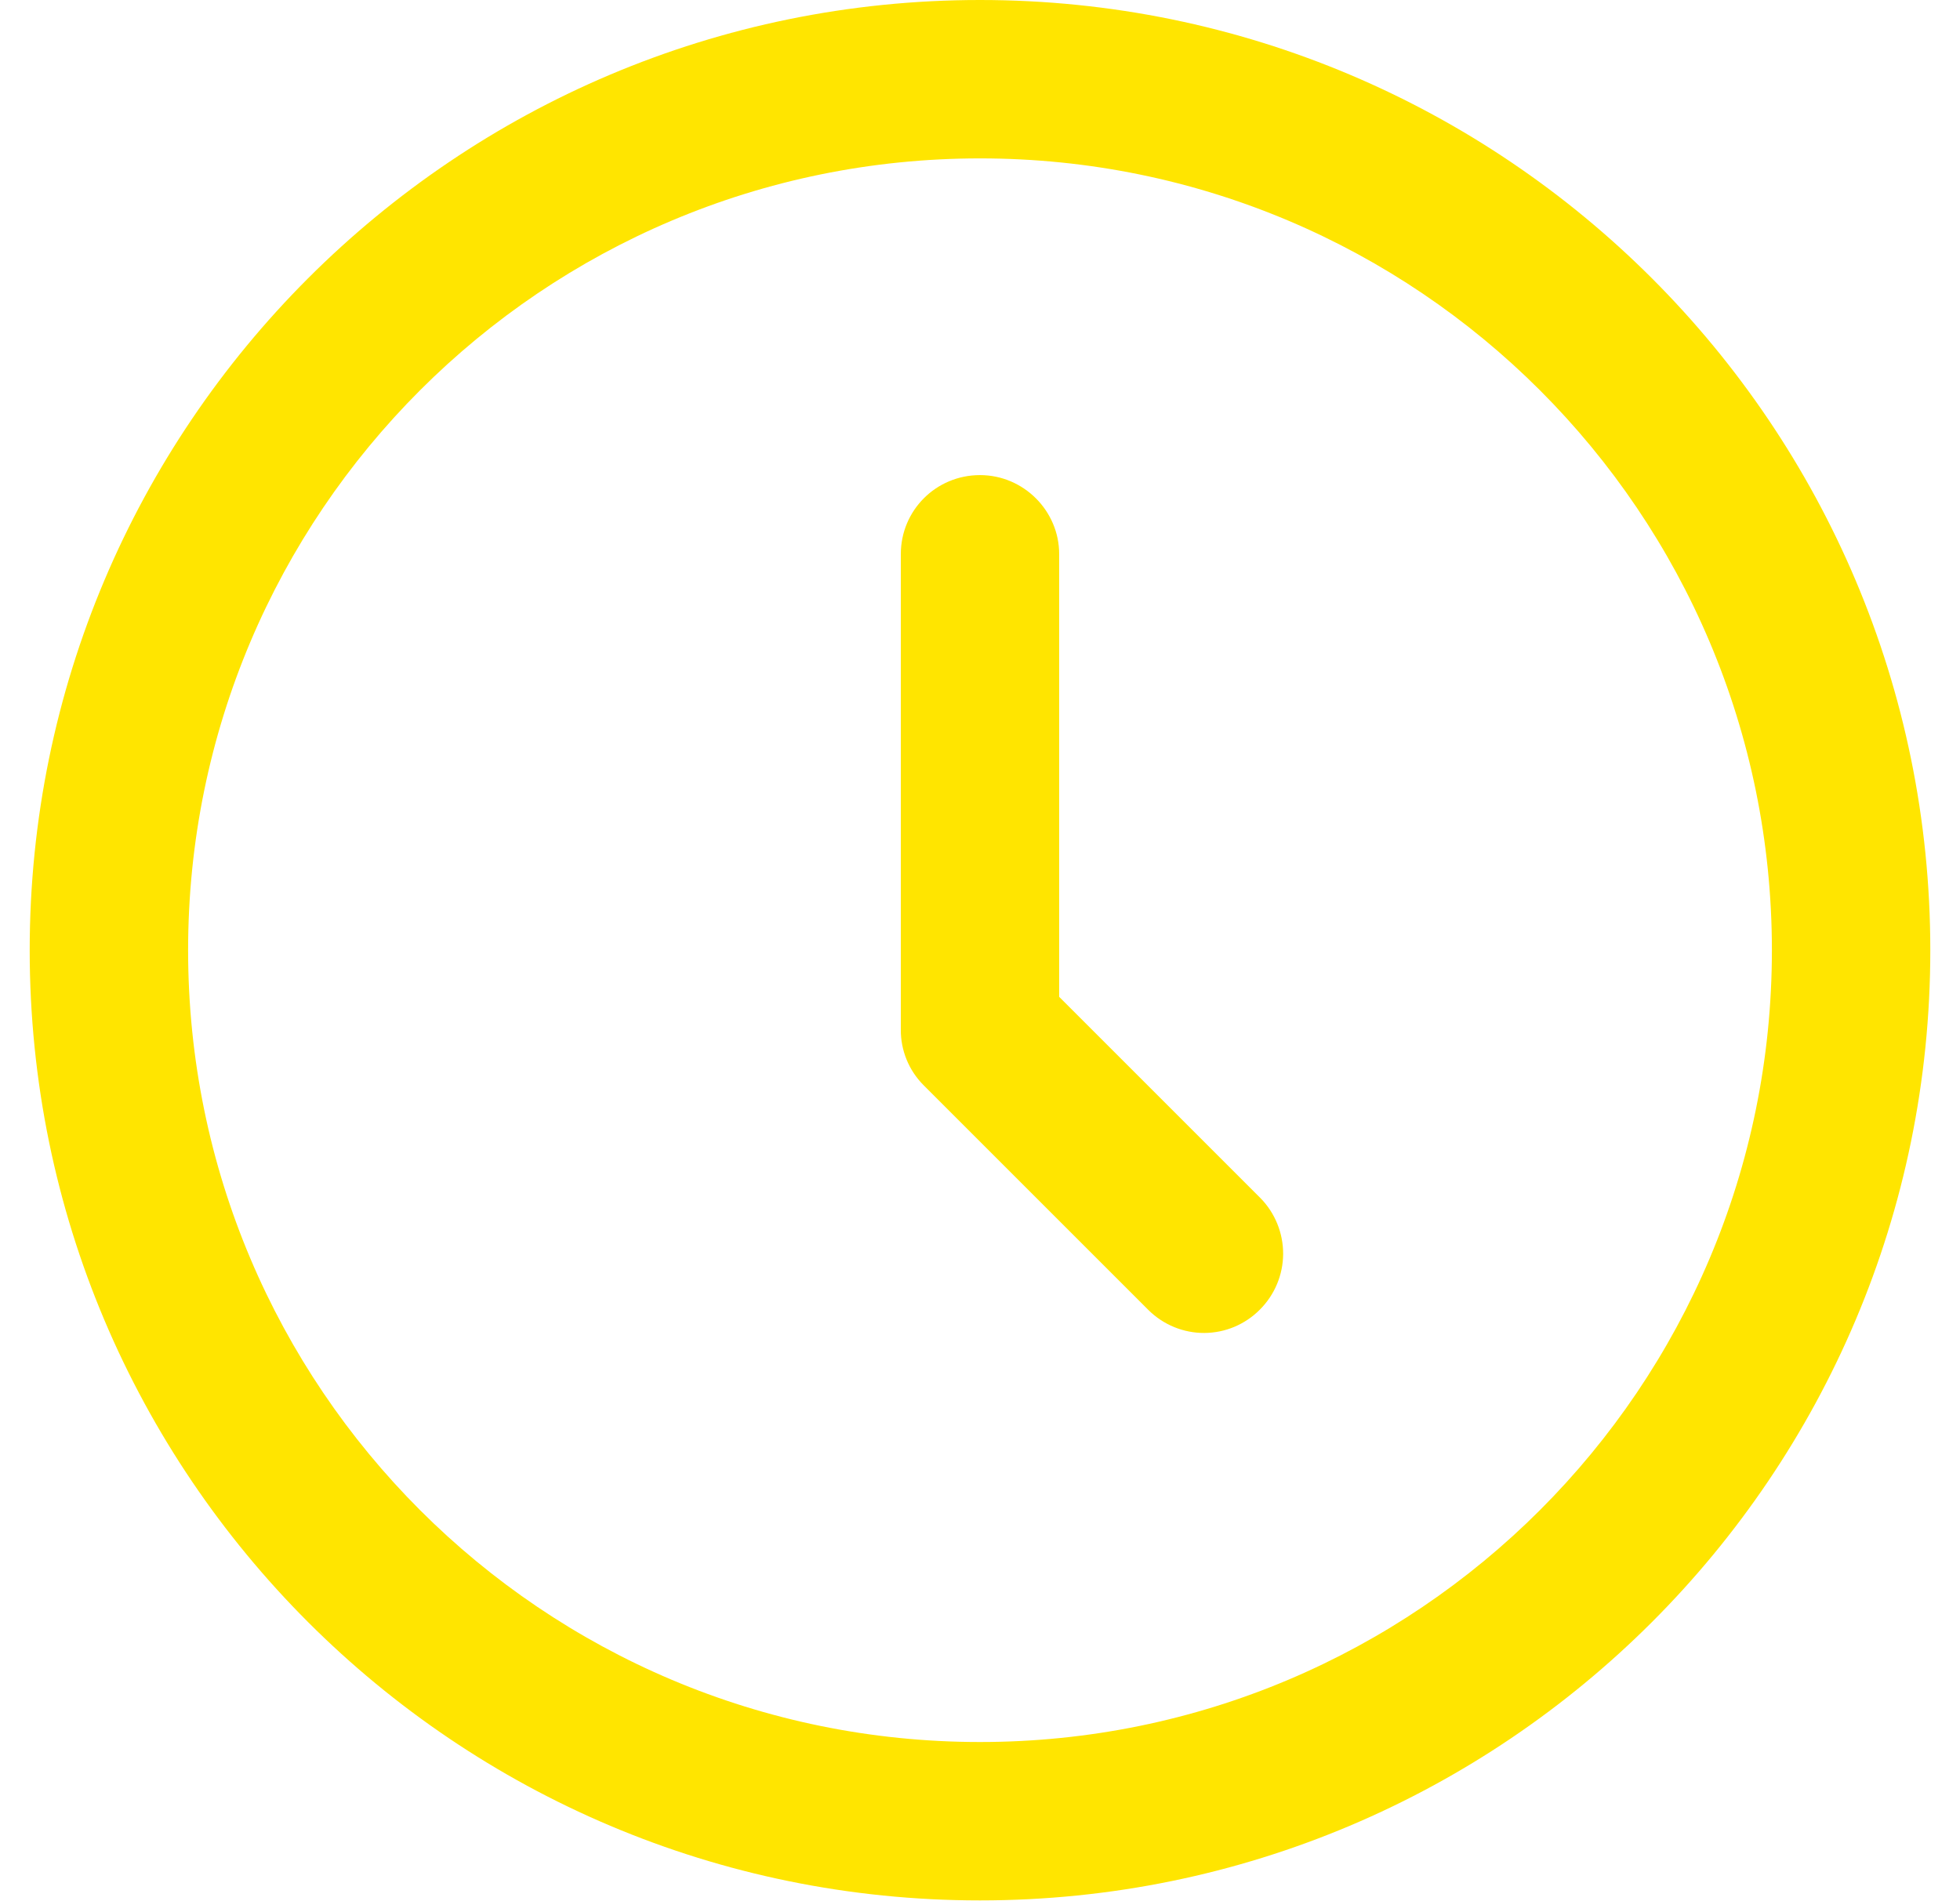
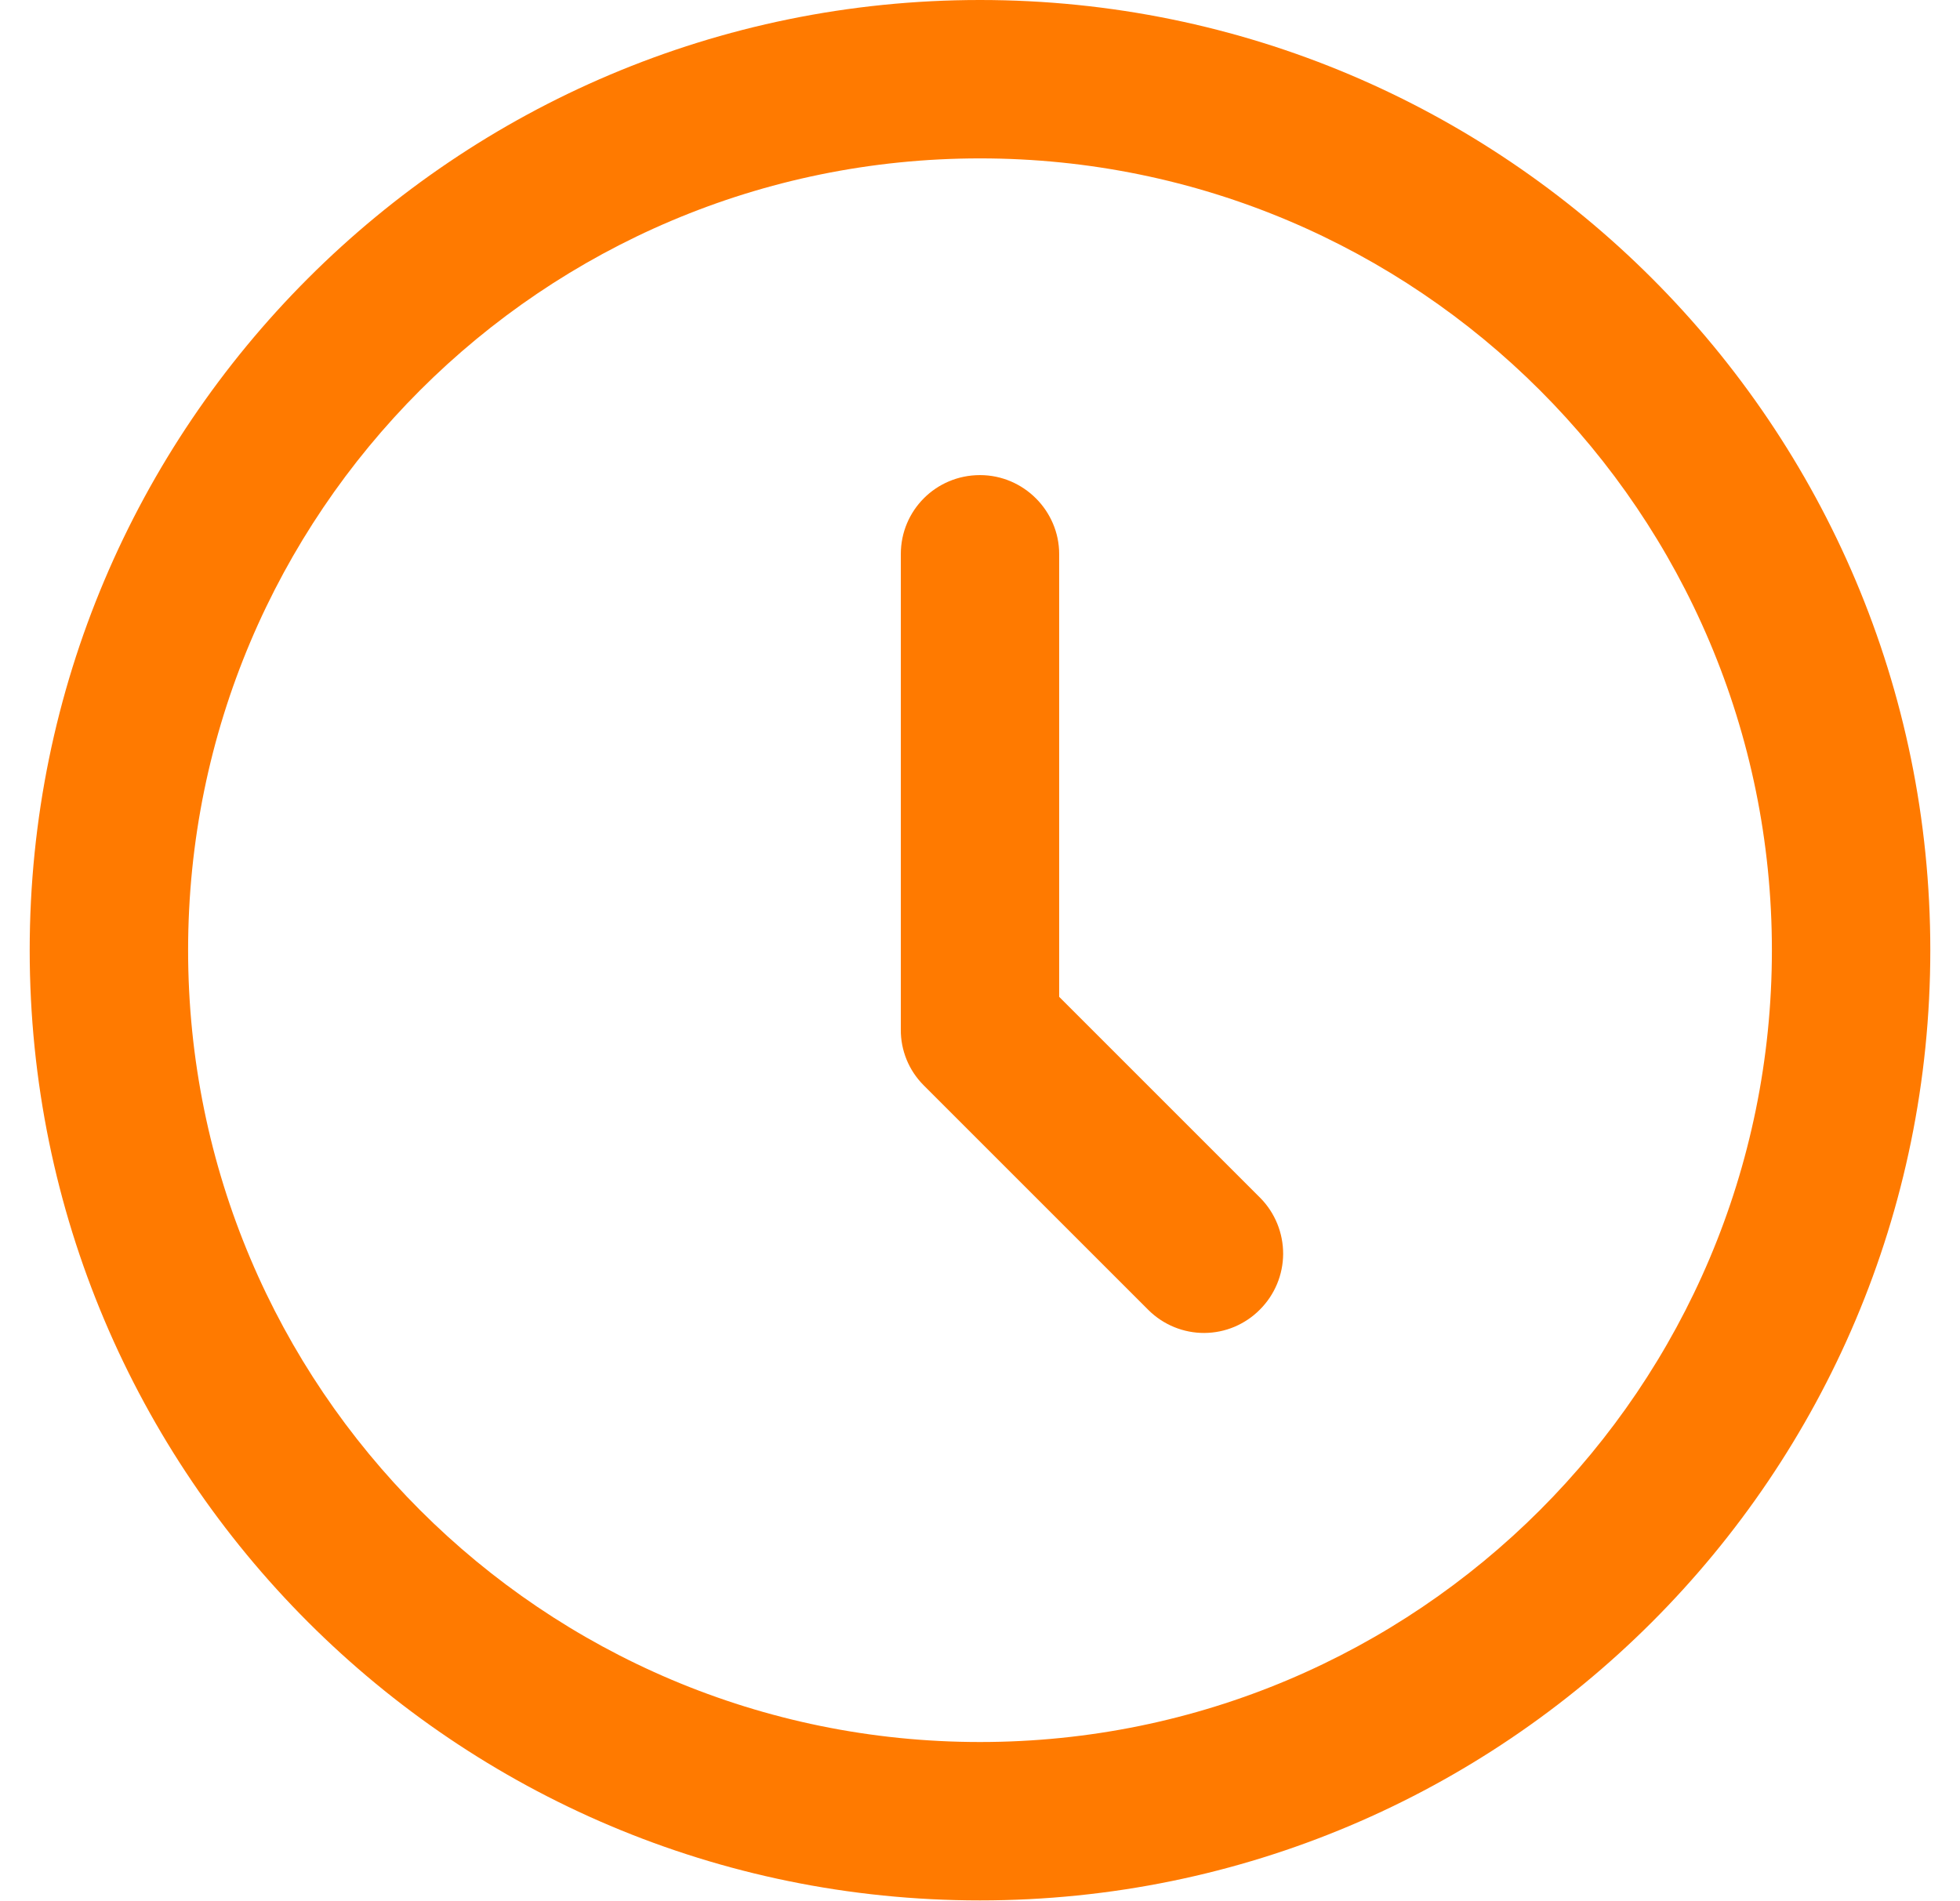
<svg xmlns="http://www.w3.org/2000/svg" width="33" height="32" viewBox="0 0 33 32" fill="none">
-   <path d="M16.5 29.333C23.864 29.333 29.833 23.364 29.833 16C29.833 8.636 23.864 2.667 16.5 2.667C9.136 2.667 3.167 8.636 3.167 16C3.167 23.364 9.136 29.333 16.5 29.333ZM16.5 32C7.664 32 0.5 24.836 0.5 16C0.5 7.164 7.664 0 16.5 0C25.336 0 32.5 7.164 32.5 16C32.5 24.836 25.336 32 16.5 32ZM17.833 16.785V9.329C17.833 8.604 17.236 8 16.5 8C15.759 8 15.167 8.595 15.167 9.329V17.337C15.165 17.51 15.199 17.682 15.264 17.842C15.329 18.002 15.426 18.148 15.548 18.271L19.337 22.06C19.461 22.183 19.608 22.28 19.769 22.346C19.93 22.412 20.103 22.446 20.277 22.445C20.452 22.444 20.624 22.409 20.785 22.341C20.945 22.273 21.091 22.175 21.213 22.051C21.462 21.802 21.602 21.466 21.604 21.115C21.605 20.763 21.468 20.425 21.223 20.175L17.833 16.785Z" fill="#FFE500" />
+   <path d="M16.5 29.333C23.864 29.333 29.833 23.364 29.833 16C29.833 8.636 23.864 2.667 16.5 2.667C9.136 2.667 3.167 8.636 3.167 16C3.167 23.364 9.136 29.333 16.5 29.333ZM16.5 32C7.664 32 0.5 24.836 0.5 16C0.5 7.164 7.664 0 16.5 0C25.336 0 32.5 7.164 32.5 16C32.5 24.836 25.336 32 16.5 32ZM17.833 16.785V9.329C17.833 8.604 17.236 8 16.5 8C15.759 8 15.167 8.595 15.167 9.329V17.337C15.165 17.51 15.199 17.682 15.264 17.842C15.329 18.002 15.426 18.148 15.548 18.271L19.337 22.06C19.461 22.183 19.608 22.28 19.769 22.346C19.93 22.412 20.103 22.446 20.277 22.445C20.452 22.444 20.624 22.409 20.785 22.341C20.945 22.273 21.091 22.175 21.213 22.051C21.462 21.802 21.602 21.466 21.604 21.115C21.605 20.763 21.468 20.425 21.223 20.175L17.833 16.785Z" fill="#FF7A00" />
</svg>
